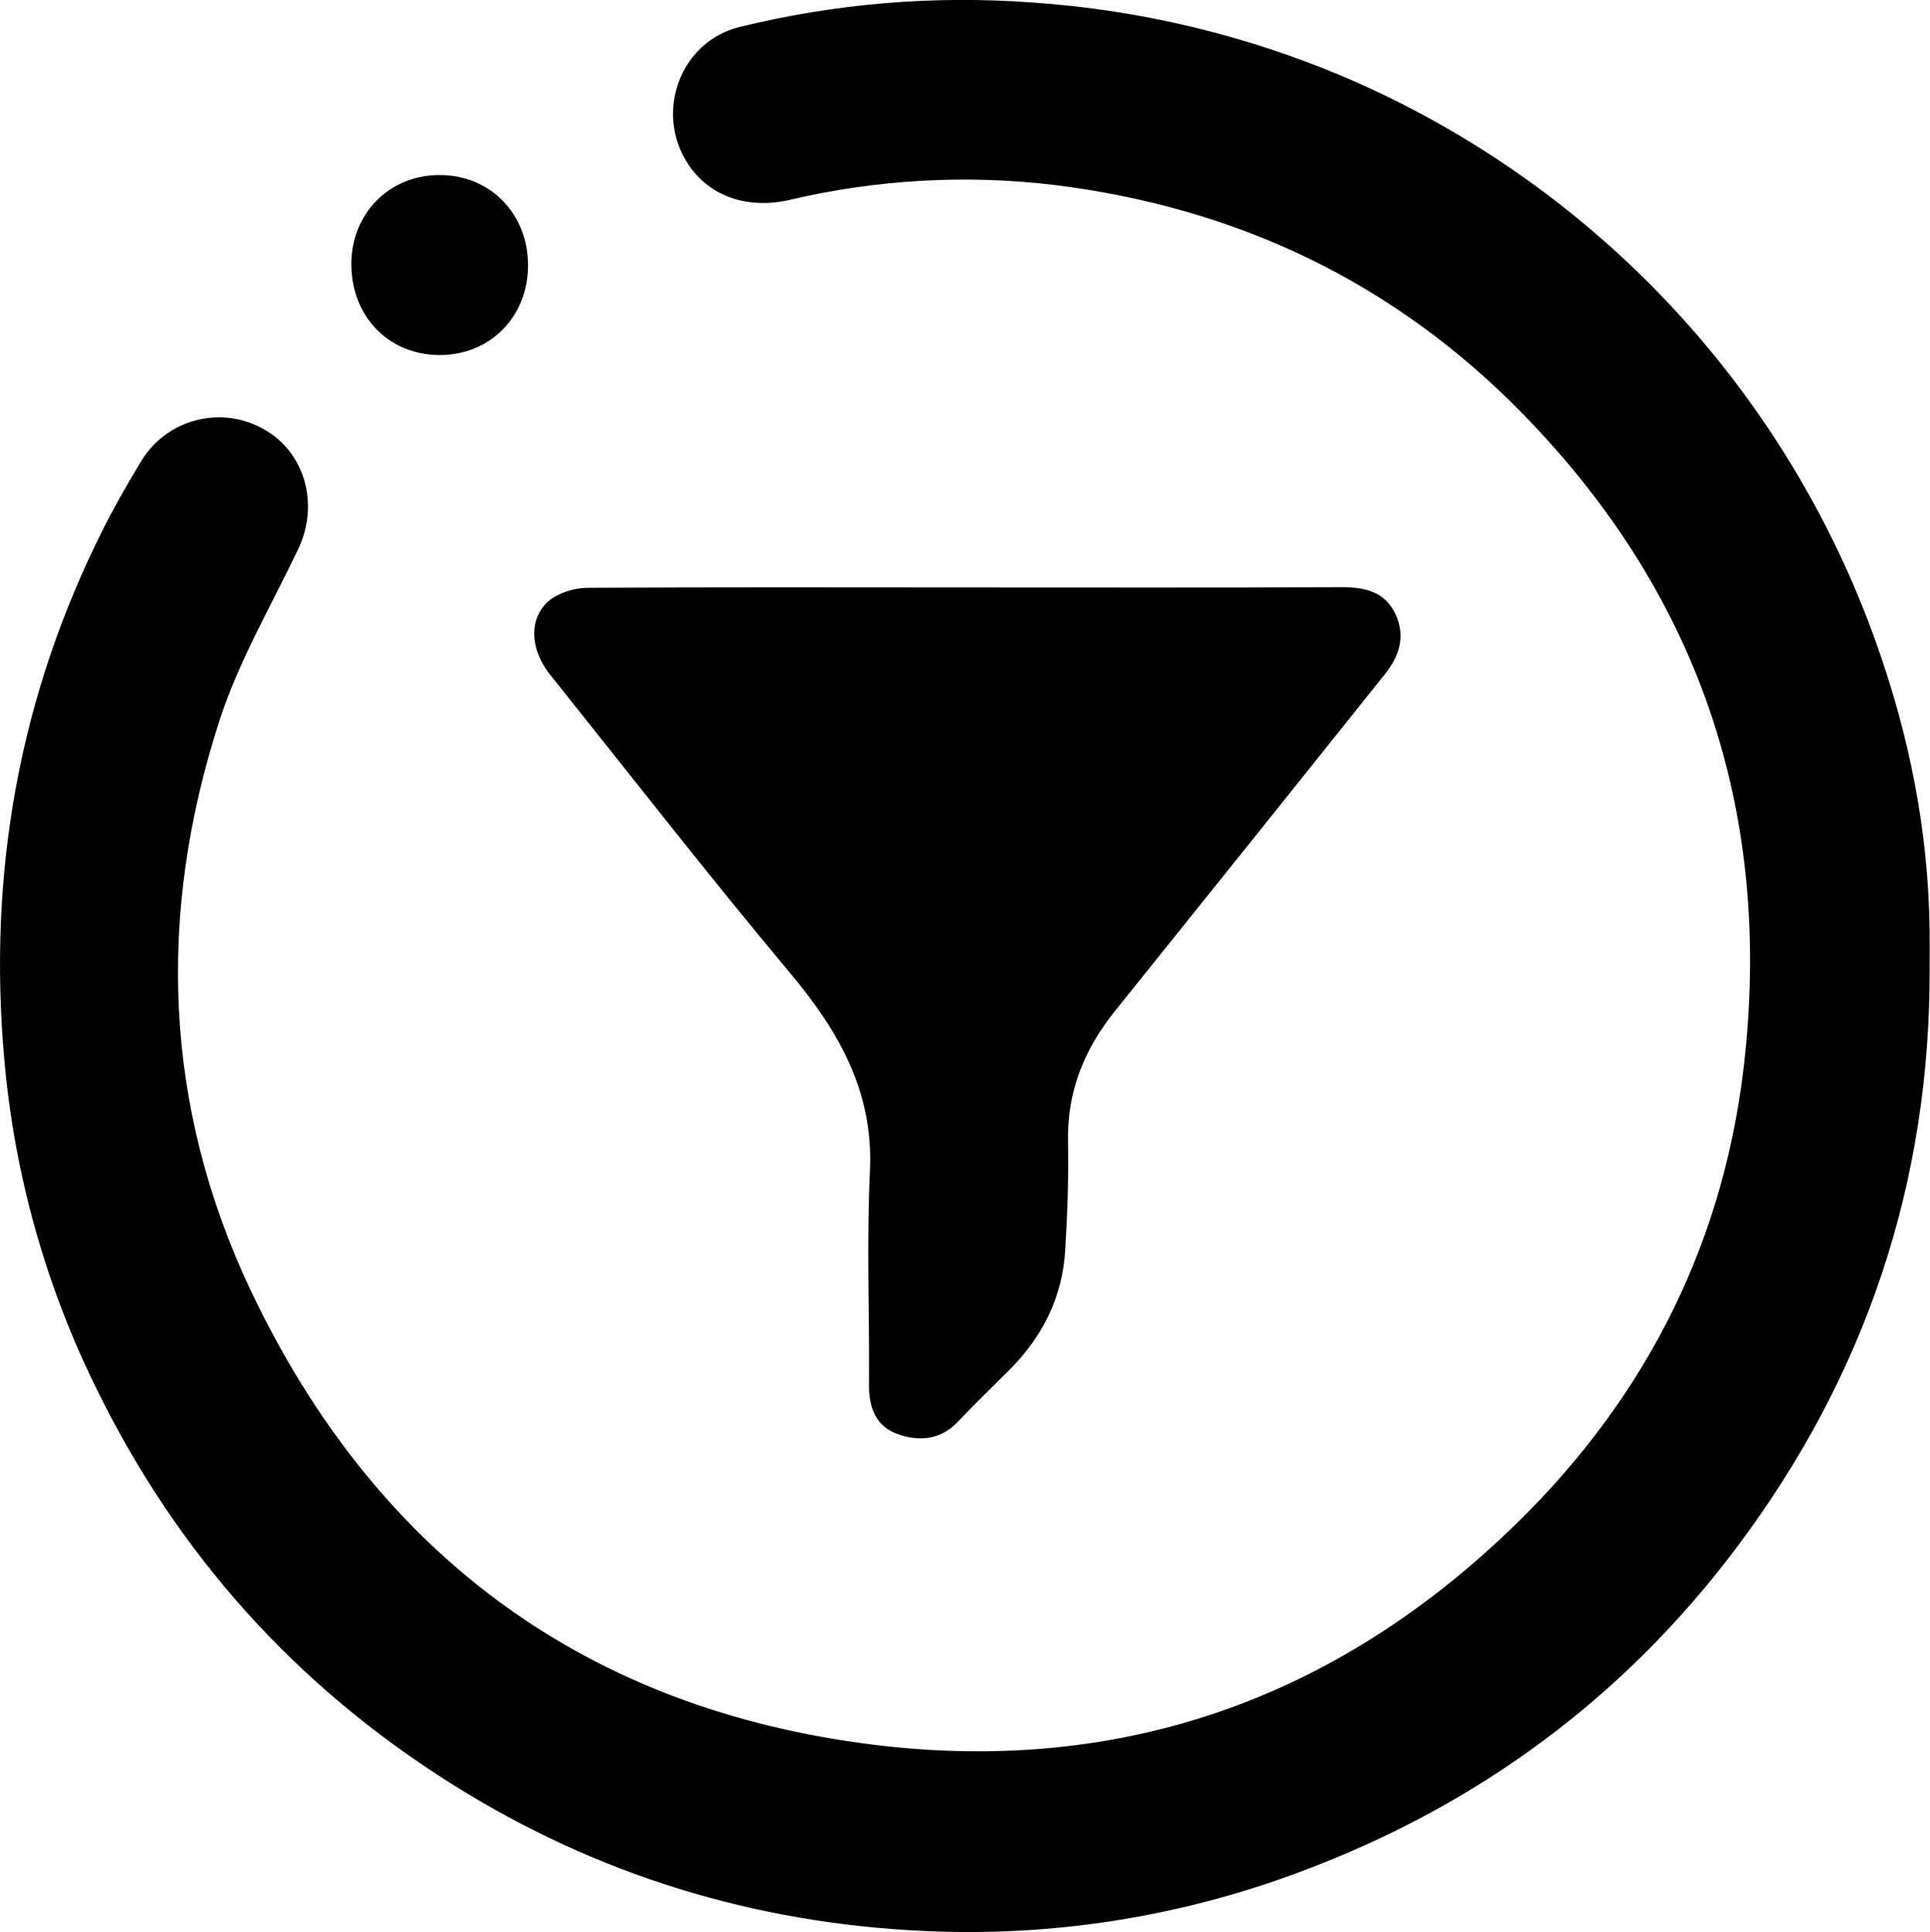
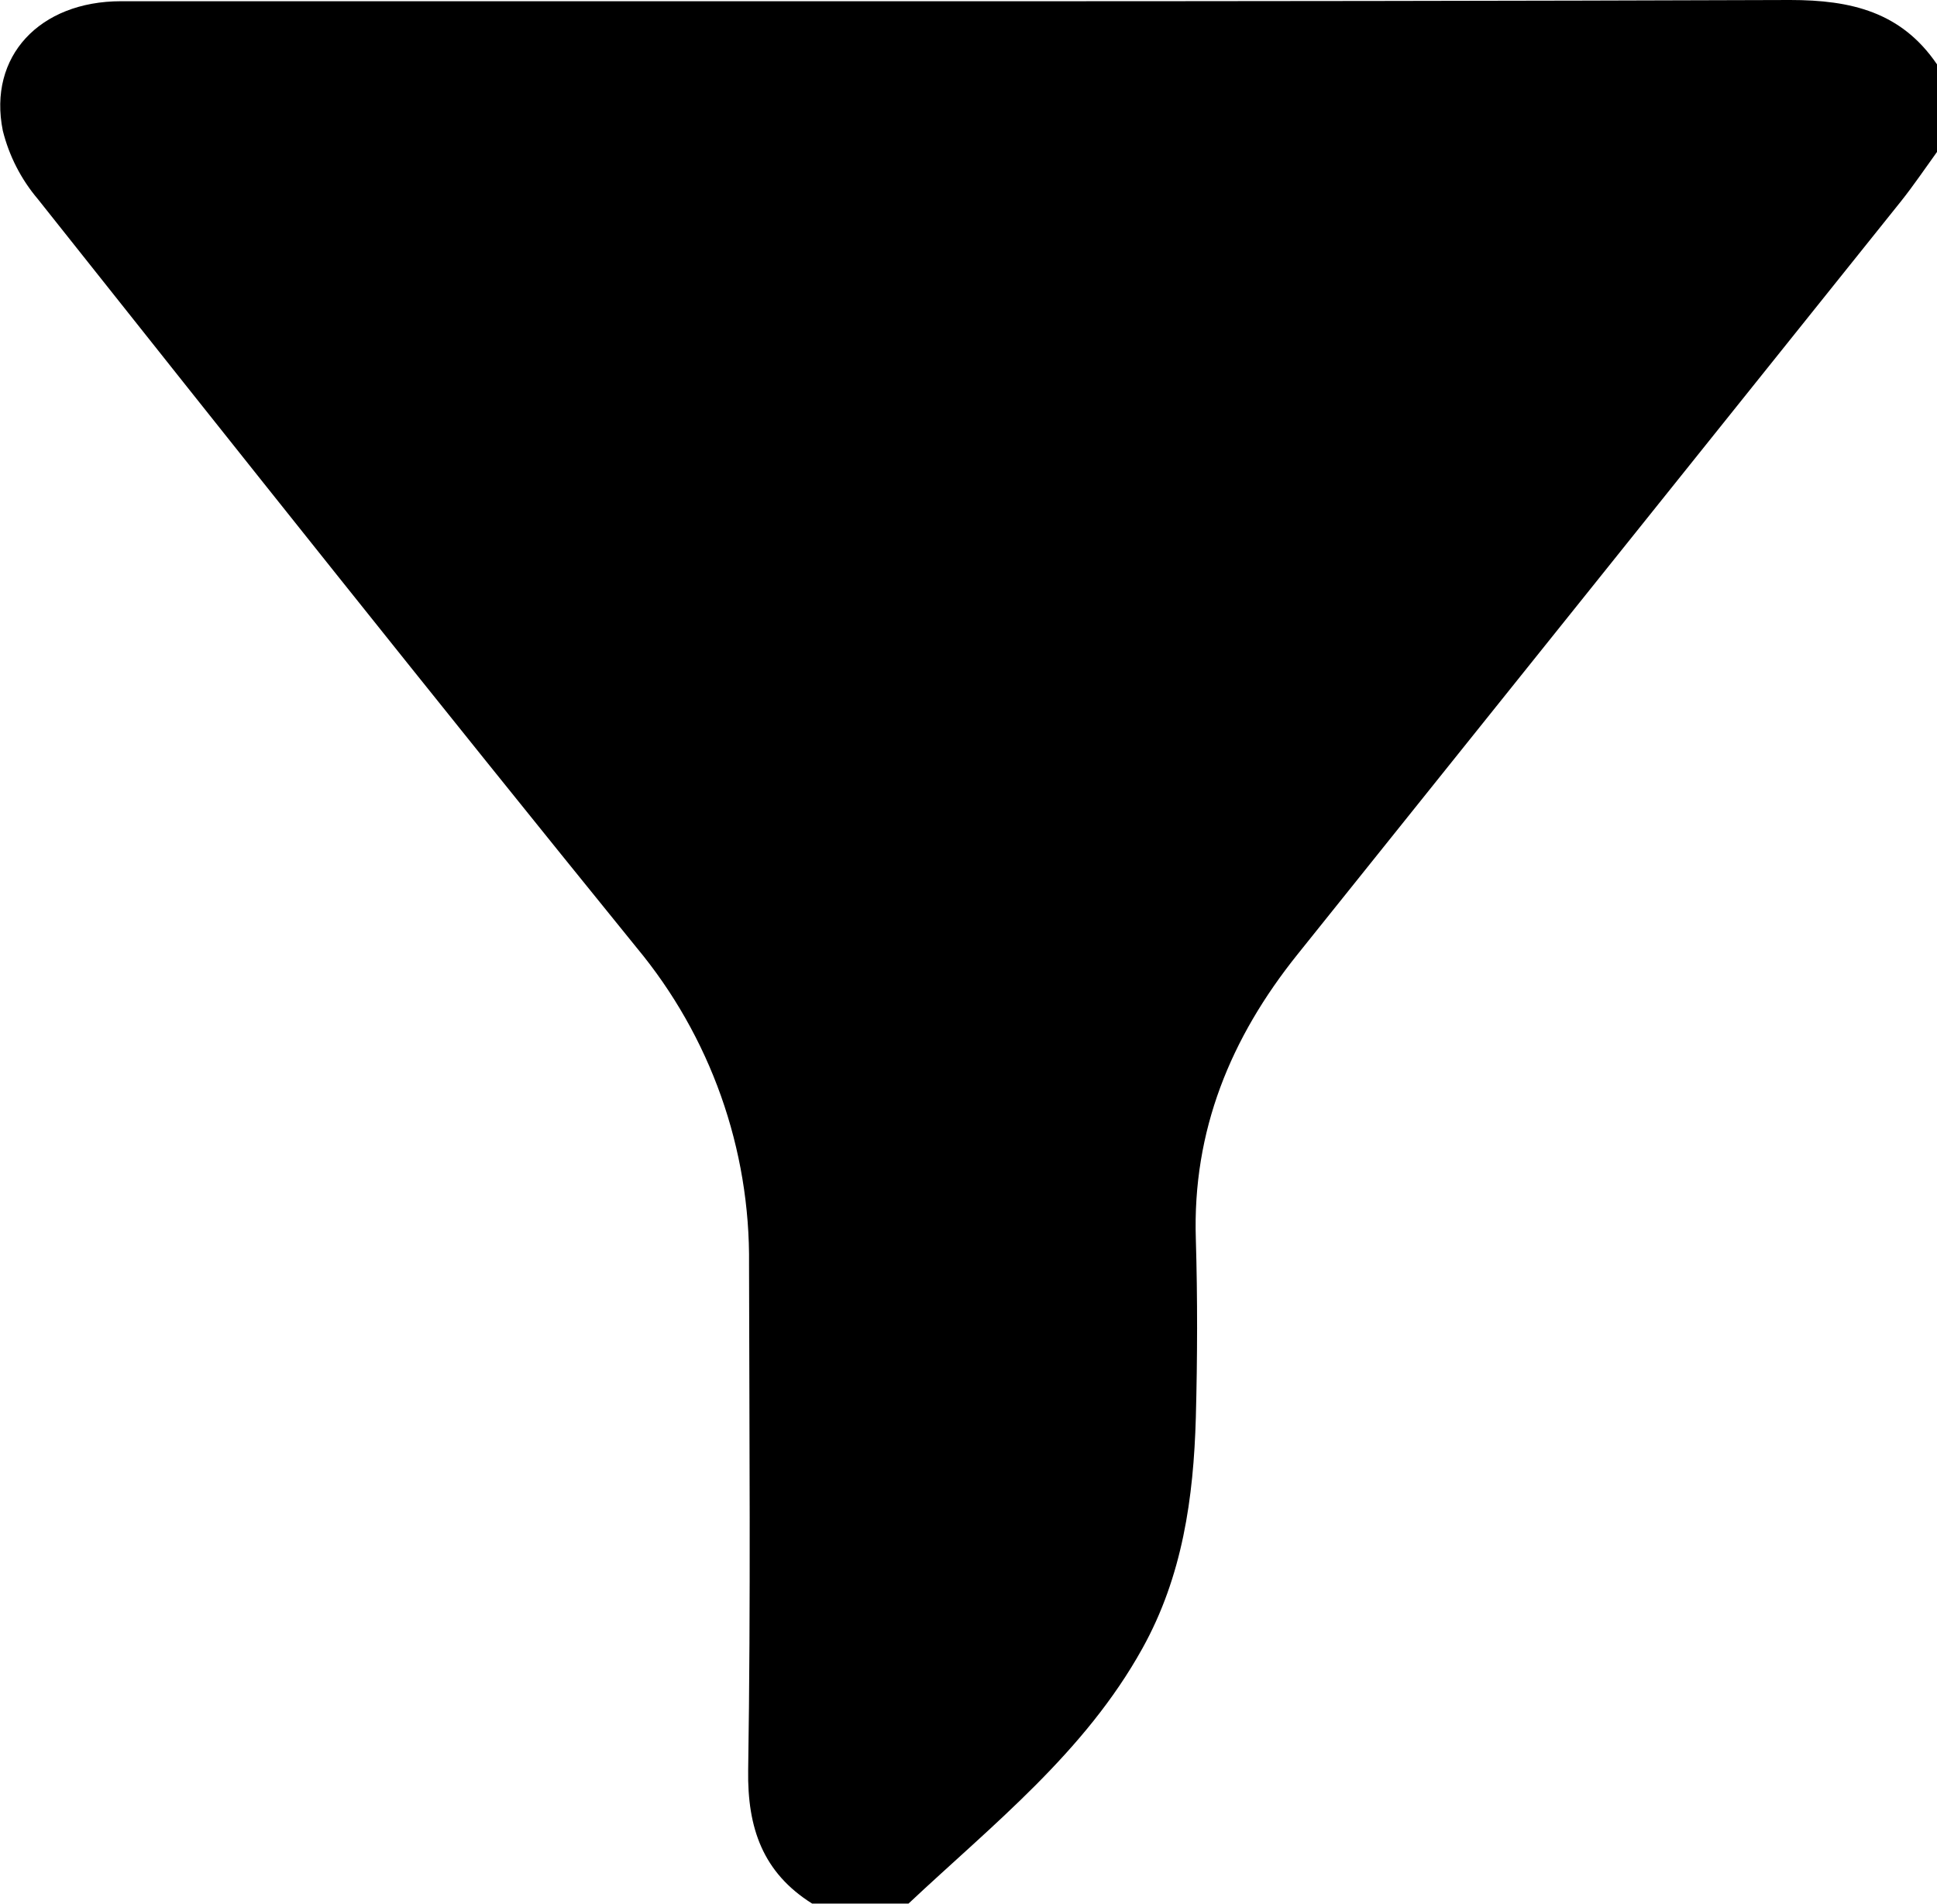
- <svg xmlns="http://www.w3.org/2000/svg" viewBox="0 0 494.65 495.33">
+ <svg xmlns="http://www.w3.org/2000/svg" viewBox="0 0 221.23 217.38">
  <g id="Calque_2" data-name="Calque 2">
    <g id="Calque_1-2" data-name="Calque 1">
-       <path d="M494.64,247.82c.28,55.08-16.33,104.73-49.3,148.71C416.27,435.3,378.69,463,333.27,479.91a241.75,241.75,0,0,1-96.4,15.16c-43.51-2-84-14.37-121-37.65Q55.87,419.68,24.72,356A237.59,237.59,0,0,1,1.14,272c-4.36-48,3.75-93.72,25.55-136.84,2.84-5.63,6-11.12,9.26-16.52a23.29,23.29,0,0,1,31.68-8.59c10.59,5.92,14.29,19.26,8.8,30.77-6.92,14.52-15.21,28.64-20.14,43.83-16.1,49.56-14.42,98.94,8,146.24,31.38,66.07,83.64,106,156.35,116,64.75,8.92,121.25-10.49,168.15-56.33,33.82-33.06,53.77-73.28,58.57-120.36C453.87,206.76,435,151.76,390.25,106c-33-33.76-73.33-52.79-119.95-58.58a194.69,194.69,0,0,0-67.85,3.82c-10.89,2.5-20.56-.92-26-9.08C167.67,29,174.28,10.68,189.57,6.92A240.1,240.1,0,0,1,264.73.65a248,248,0,0,1,80.1,19.19A248.22,248.22,0,0,1,481.05,165.15c8.4,23.63,13.27,48,13.58,73.2C494.67,241.51,494.64,244.67,494.64,247.82ZM151.08,150.7a17.58,17.58,0,0,0-9.29,2.52c-6.26,4.22-6.39,12.72-.74,19.79,20.44,25.58,40.55,51.43,61.55,76.54C215.07,264.48,224,280,223,300.31c-.87,18.25-.09,36.57-.24,54.86,0,5.75,1.76,10.45,7.2,12.45s11.07,1.68,15.6-3.13c4.22-4.48,8.67-8.74,13-13.08,8.58-8.53,13.79-18.72,14.5-30.86.55-9.28.91-18.6.72-27.89-.27-12.81,4.17-23.66,12.05-33.47q34.67-43.14,69.2-86.37c3.74-4.66,5.28-9.72,2.73-15.28-2.64-5.72-7.65-7-13.66-7-32.09.15-64.18.07-96.28.07C215.59,150.59,183.34,150.52,151.08,150.7ZM112.63,44.88c-12.84,0-22.53,9.84-22.57,22.78,0,13.4,9.45,23.26,22.49,23.36s22.81-9.79,22.81-23S125.65,44.82,112.63,44.88Z" />
+       <path d="M103.76,217.38h-11c-5.64-3.54-7.41-8.64-7.31-15.23.3-19.24.13-38.49.1-57.73a55.65,55.65,0,0,0-12.86-36.23C49.72,79.88,27,51.29,4.32,22.73a19.29,19.29,0,0,1-4-7.81C-1.39,6.43,4.53.15,13.81.14,77.35.12,140.9.22,204.45,0c7,0,12.72,1.38,16.78,7.35v10c-1.36,1.88-2.66,3.81-4.1,5.62Q182.66,66,148.18,109c-7.62,9.5-12,20.11-11.6,32.5.2,6.78.18,13.58,0,20.37-.26,9.17-1.52,18.12-6.1,26.36C123.89,200.12,113.39,208.34,103.76,217.38Z" />
    </g>
  </g>
</svg>
